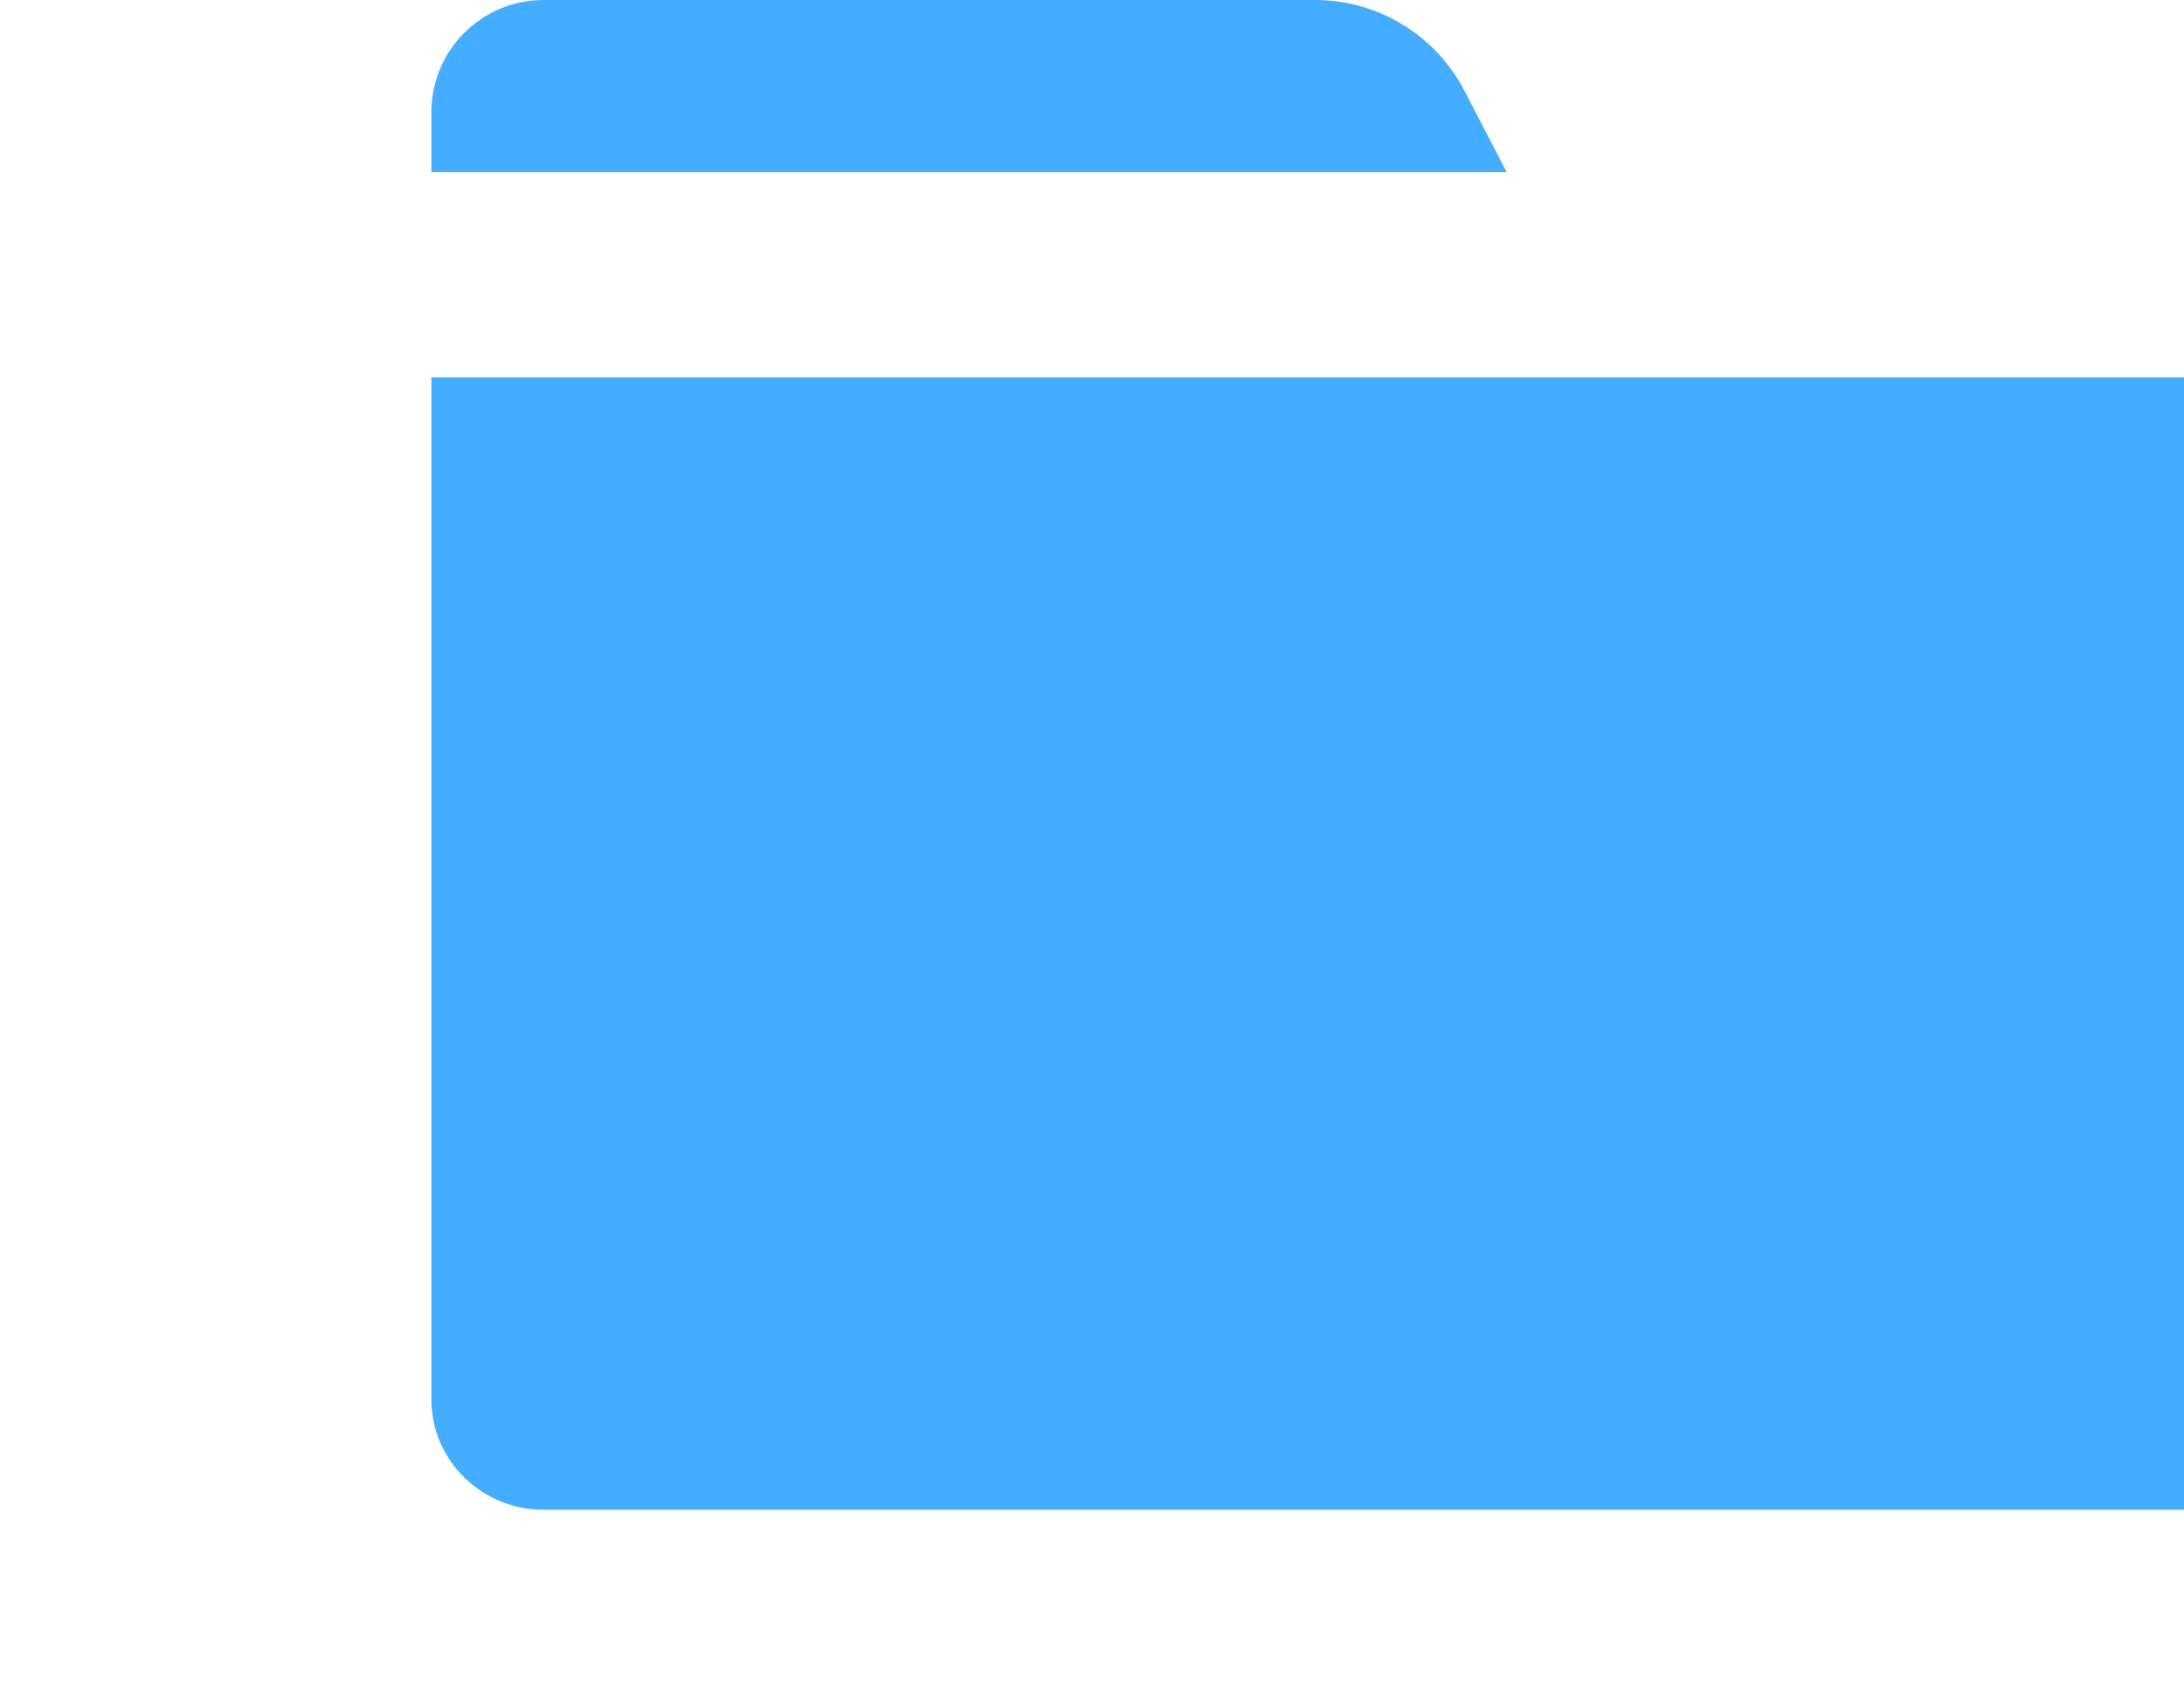
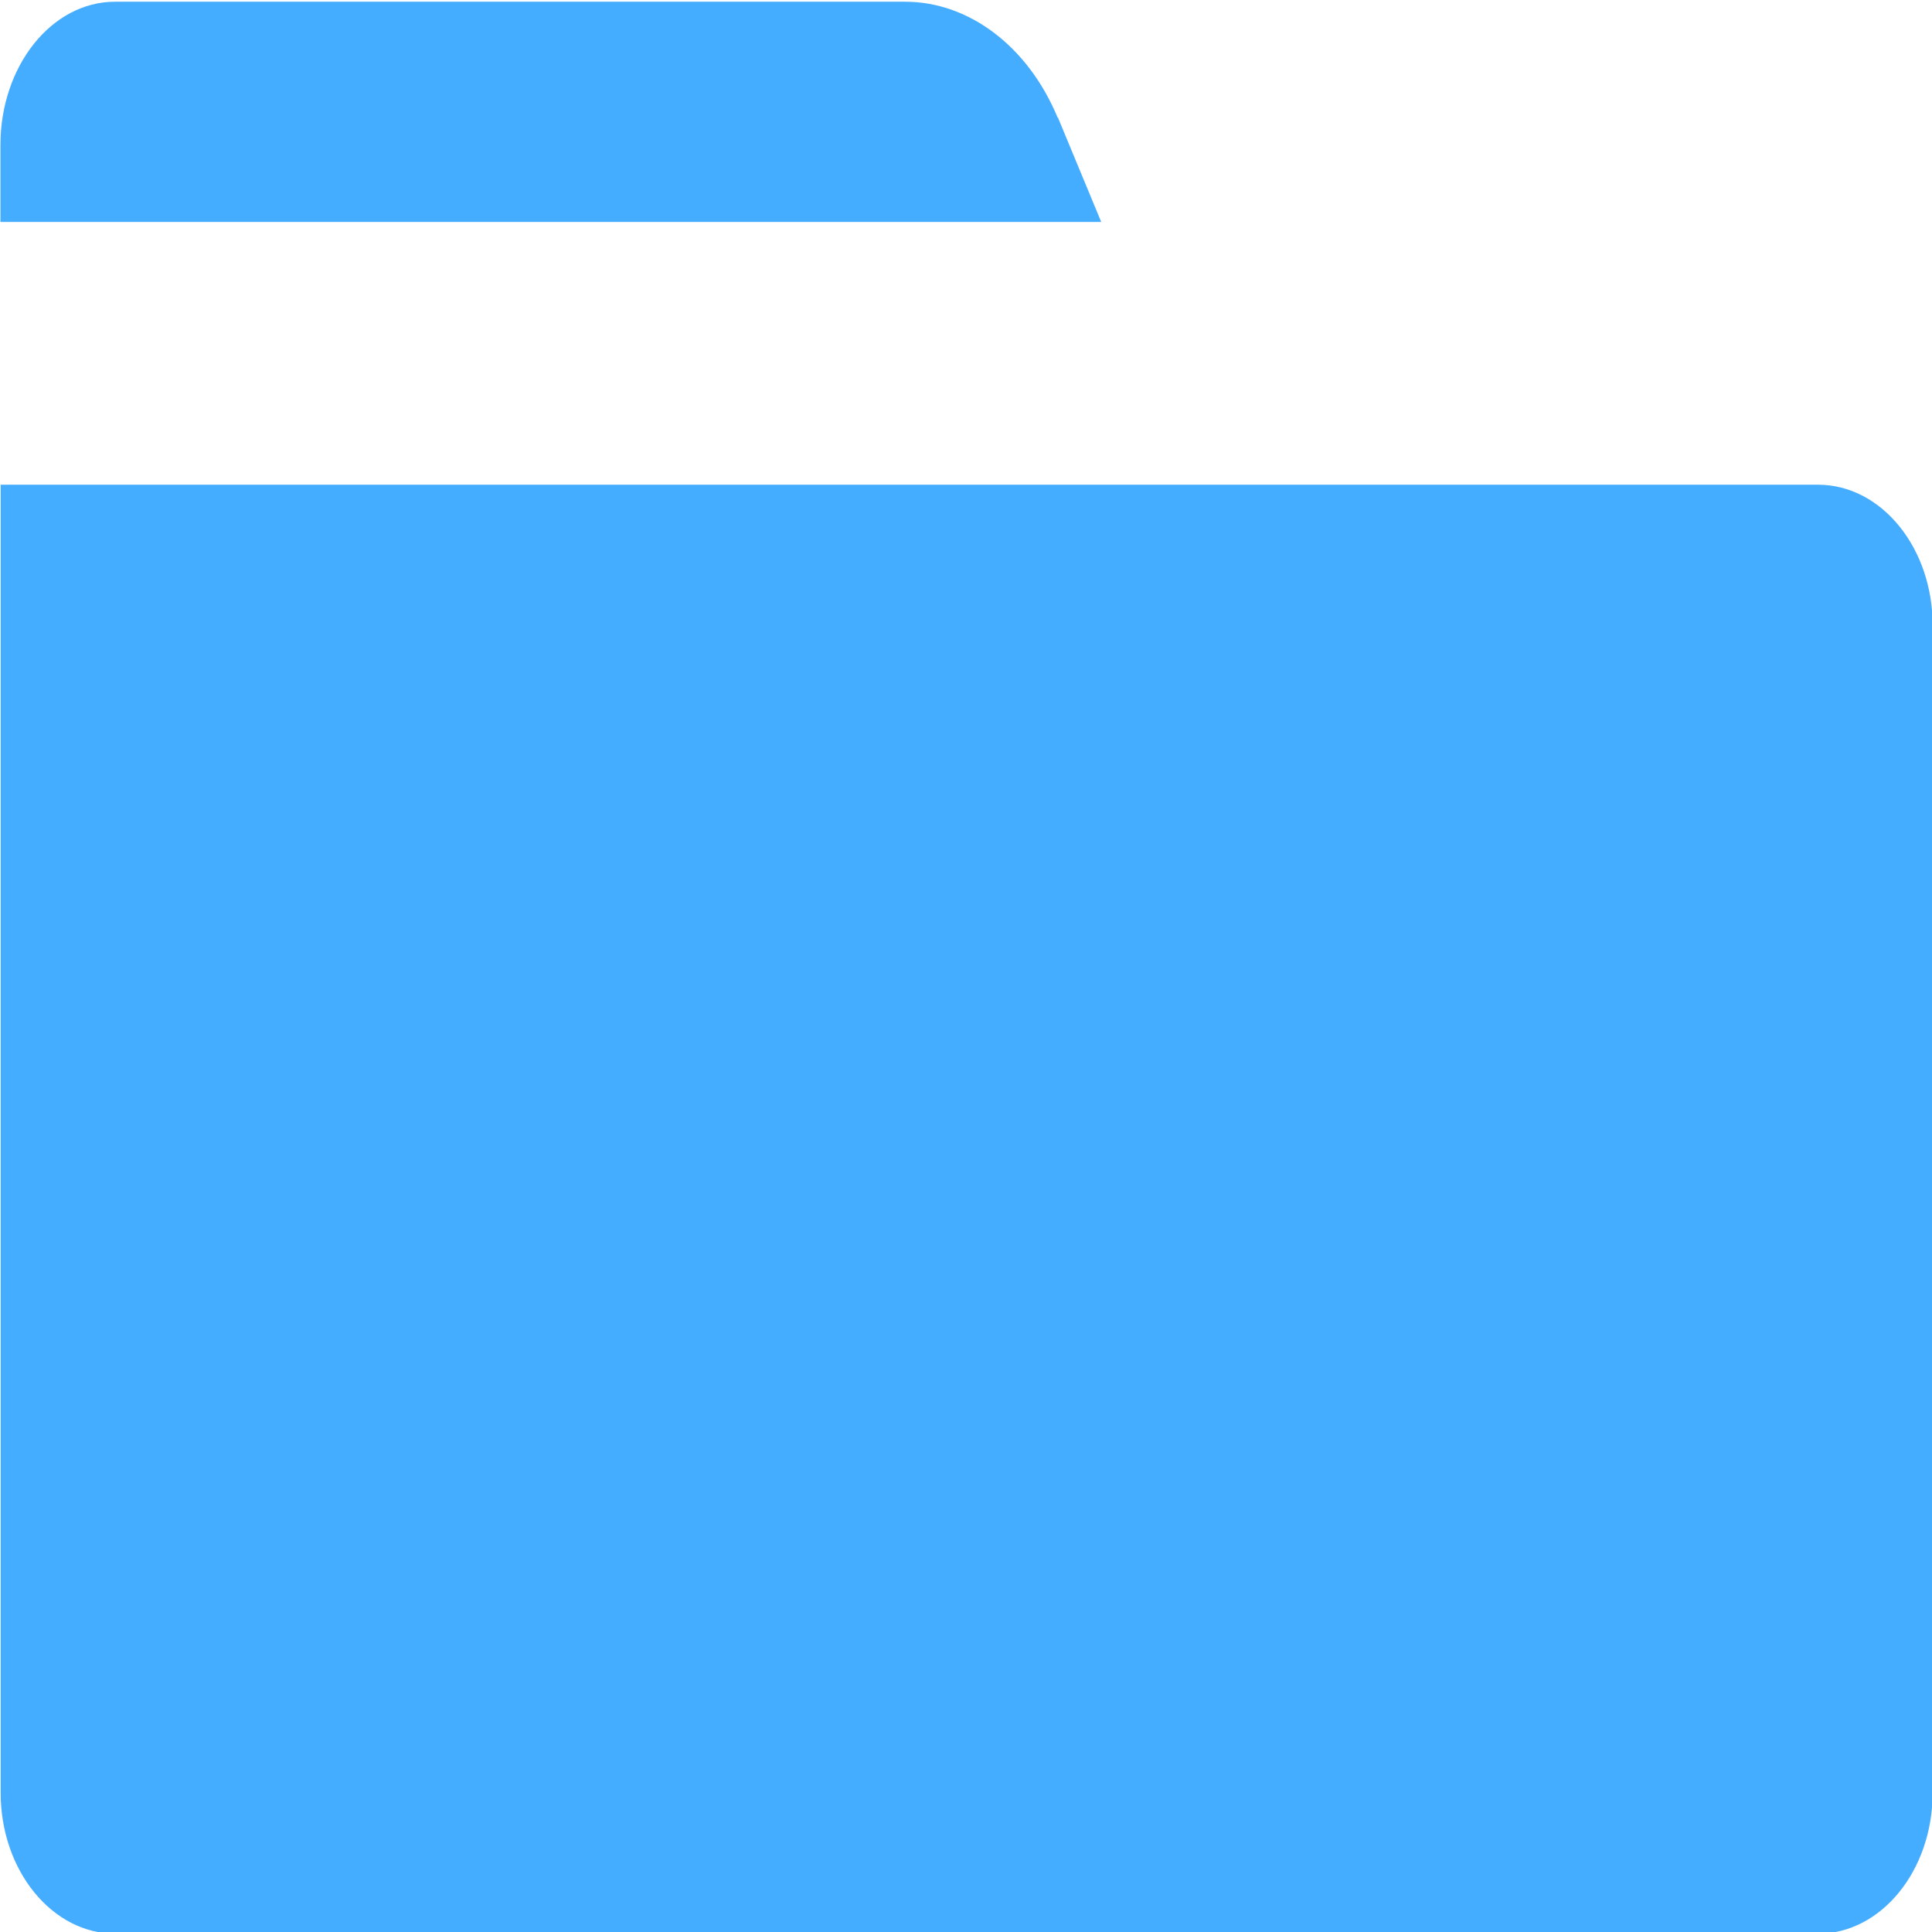
- <svg xmlns="http://www.w3.org/2000/svg" width="9px" height="7px" viewBox="0 0 7 9" version="1.1">
-   <defs />
-   <g id="Symbols" stroke="none" stroke-width="1" fill="#45adff" fill-rule="evenodd">
-     <g id="Produt/Thumb" transform="translate(-69, -304)" fill="#A3AFC6" fill-rule="nonzero">
-       <g id="Group-6" transform="translate(16, 300)">
-         <path style="fill: #45adff;" d="M58.473,4.48 L58.697,4.912 L53,4.912 L53,4.594 C53,4.266 53.266,4 53.594,4 L57.683,4 C58.014,4 58.319,4.185 58.473,4.48 Z M62.407,6 C62.735,6 63.001,6.262 63,6.584 L63,11.416 C63,11.738 62.734,12 62.406,12 L53.594,12 C53.266,12 53,11.738 53,11.416 L53,6 L62.407,6 Z" id="file" />
-       </g>
-     </g>
-   </g>
+ <svg xmlns="http://www.w3.org/2000/svg" width="7" height="7" viewBox="0 0 5.444 9" version="1.1" id="svg8">
+   <defs id="defs2" />
+   <path style="fill:#45adff;fill-rule:nonzero;stroke:none;stroke-width:1.006;fill-opacity:1" d="M 3.15,0.547 3.352,1.034 H -1.776 V 0.676 c 0,-0.369 0.239,-0.668 0.534,-0.668 h 3.68 c 0.298,0 0.573,0.208 0.711,0.54 z M 6.691,2.258 c 0.295,0 0.535,0.294 0.534,0.657 v 5.436 c 0,0.363 -0.24,0.657 -0.535,0.657 h -7.93 c -0.295,0 -0.535,-0.294 -0.535,-0.657 V 2.258 Z" id="file-7" />
</svg>
